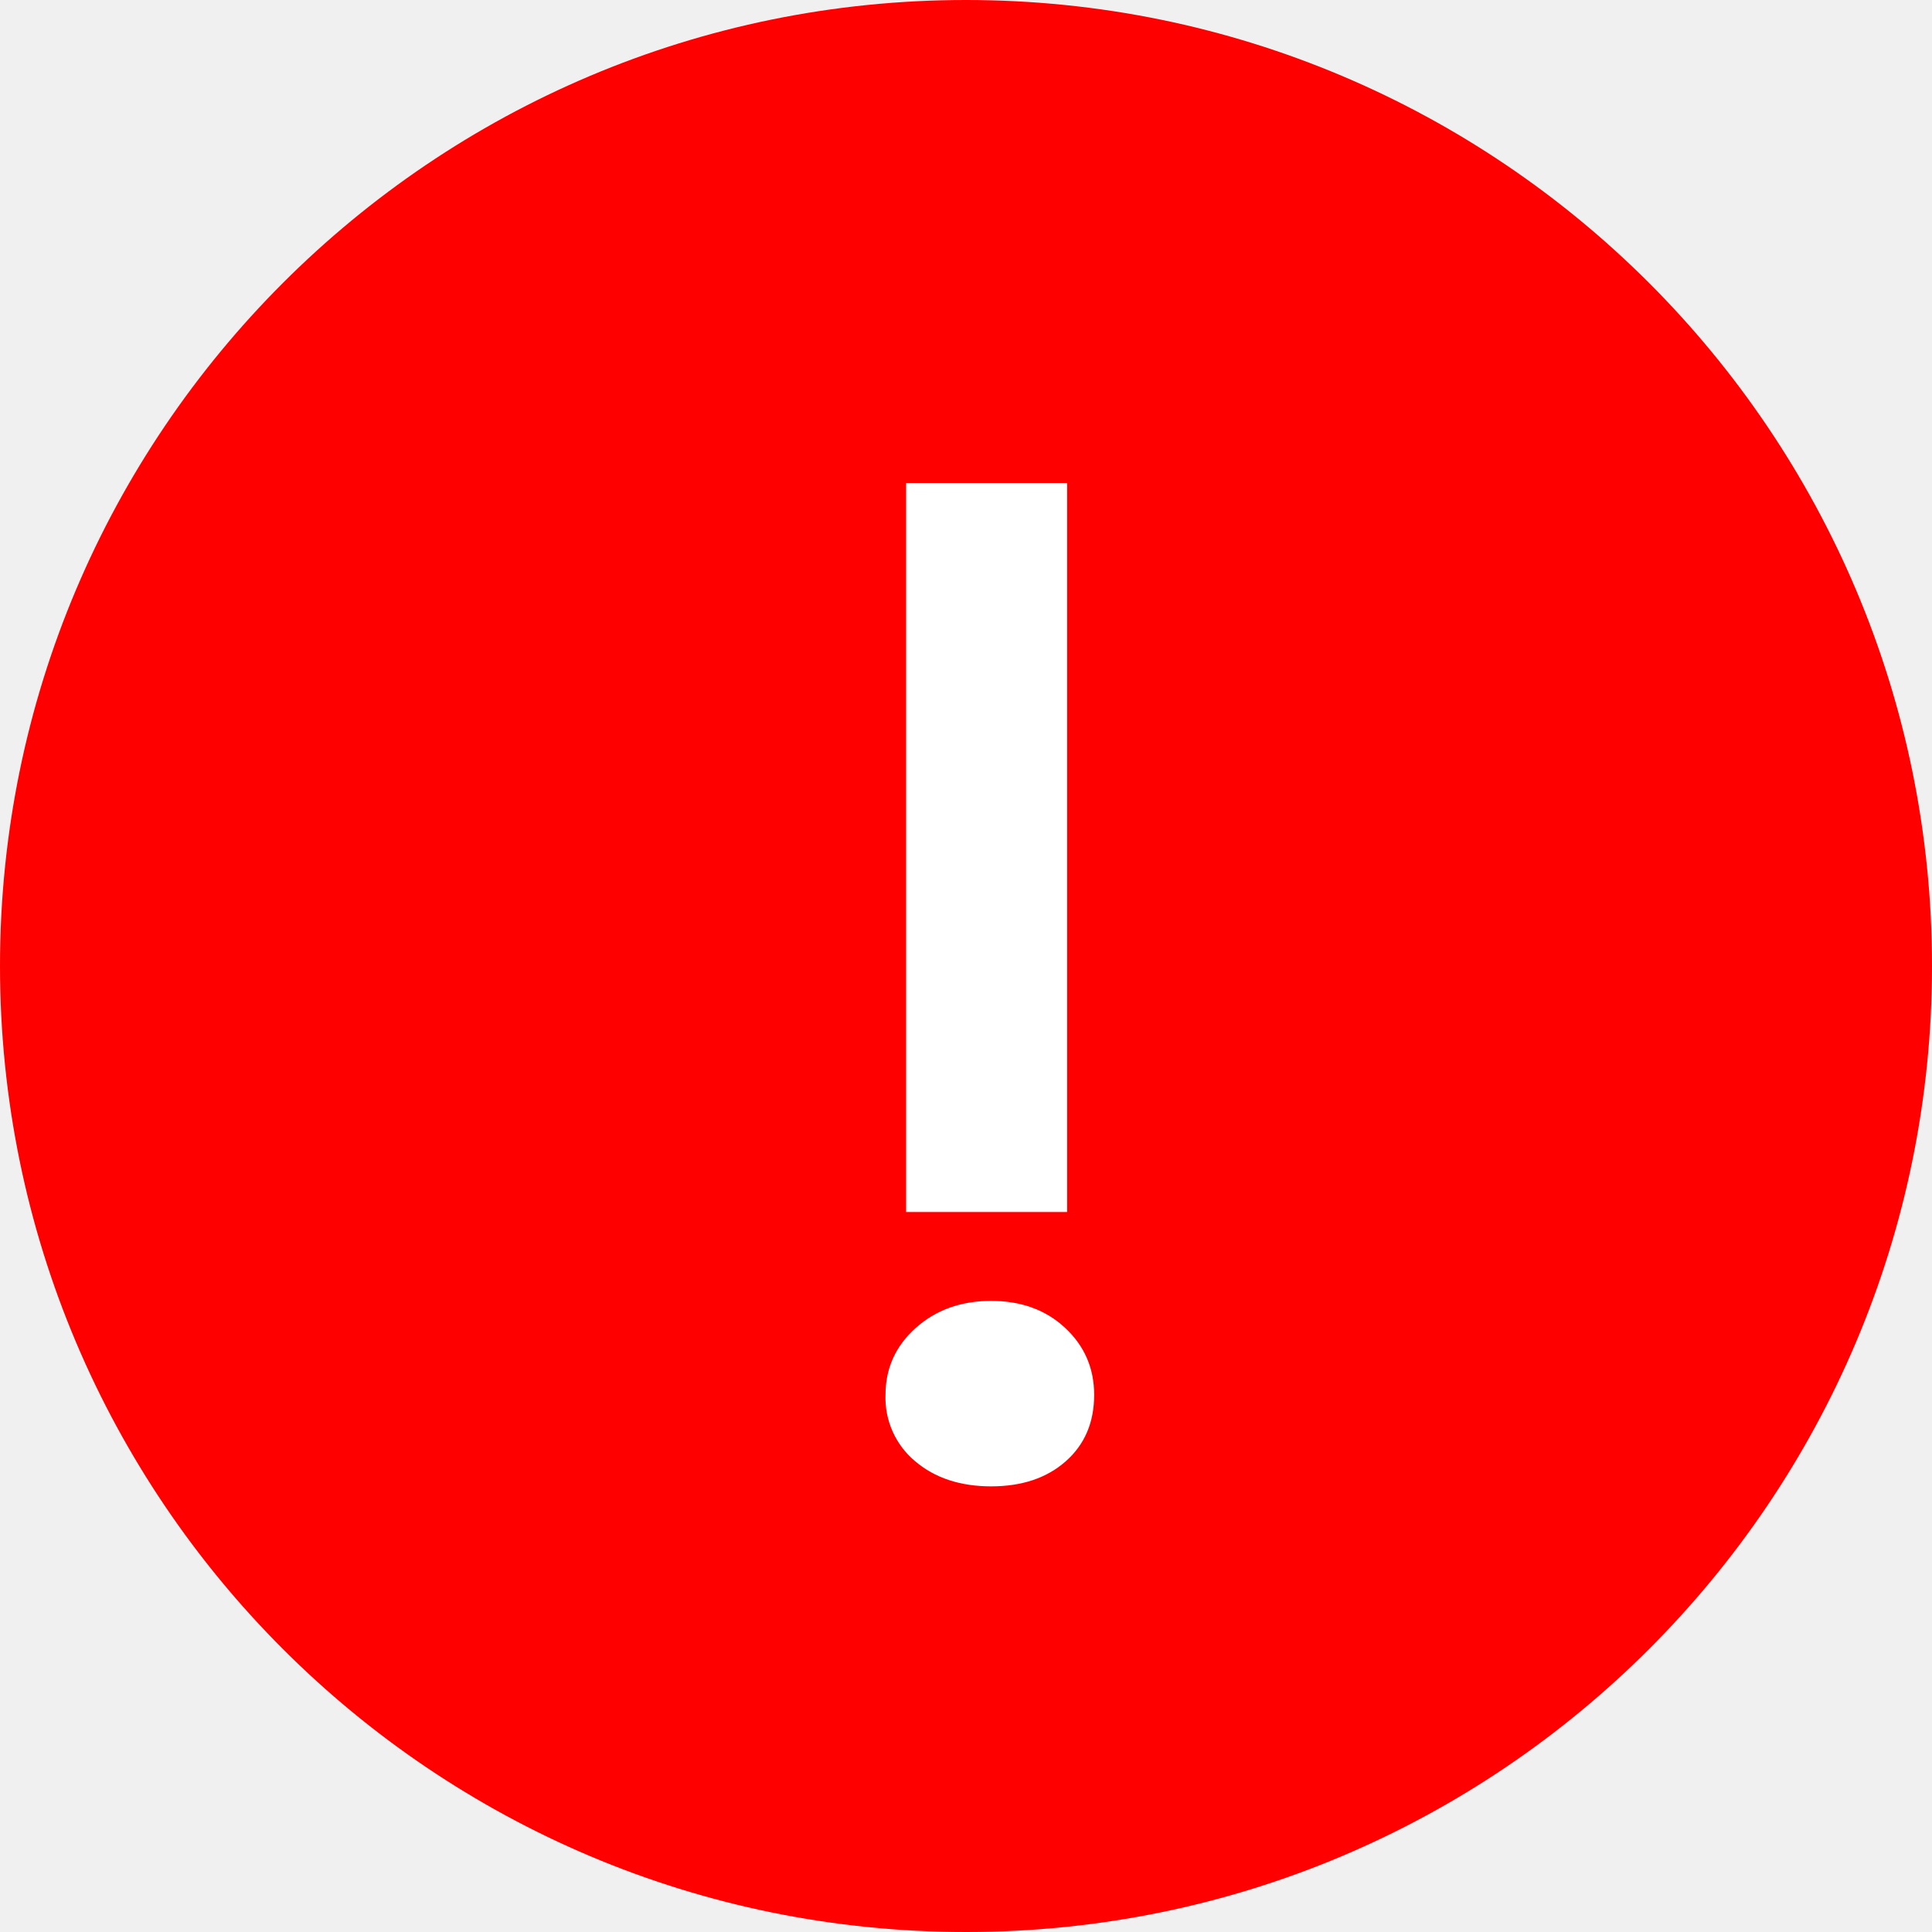
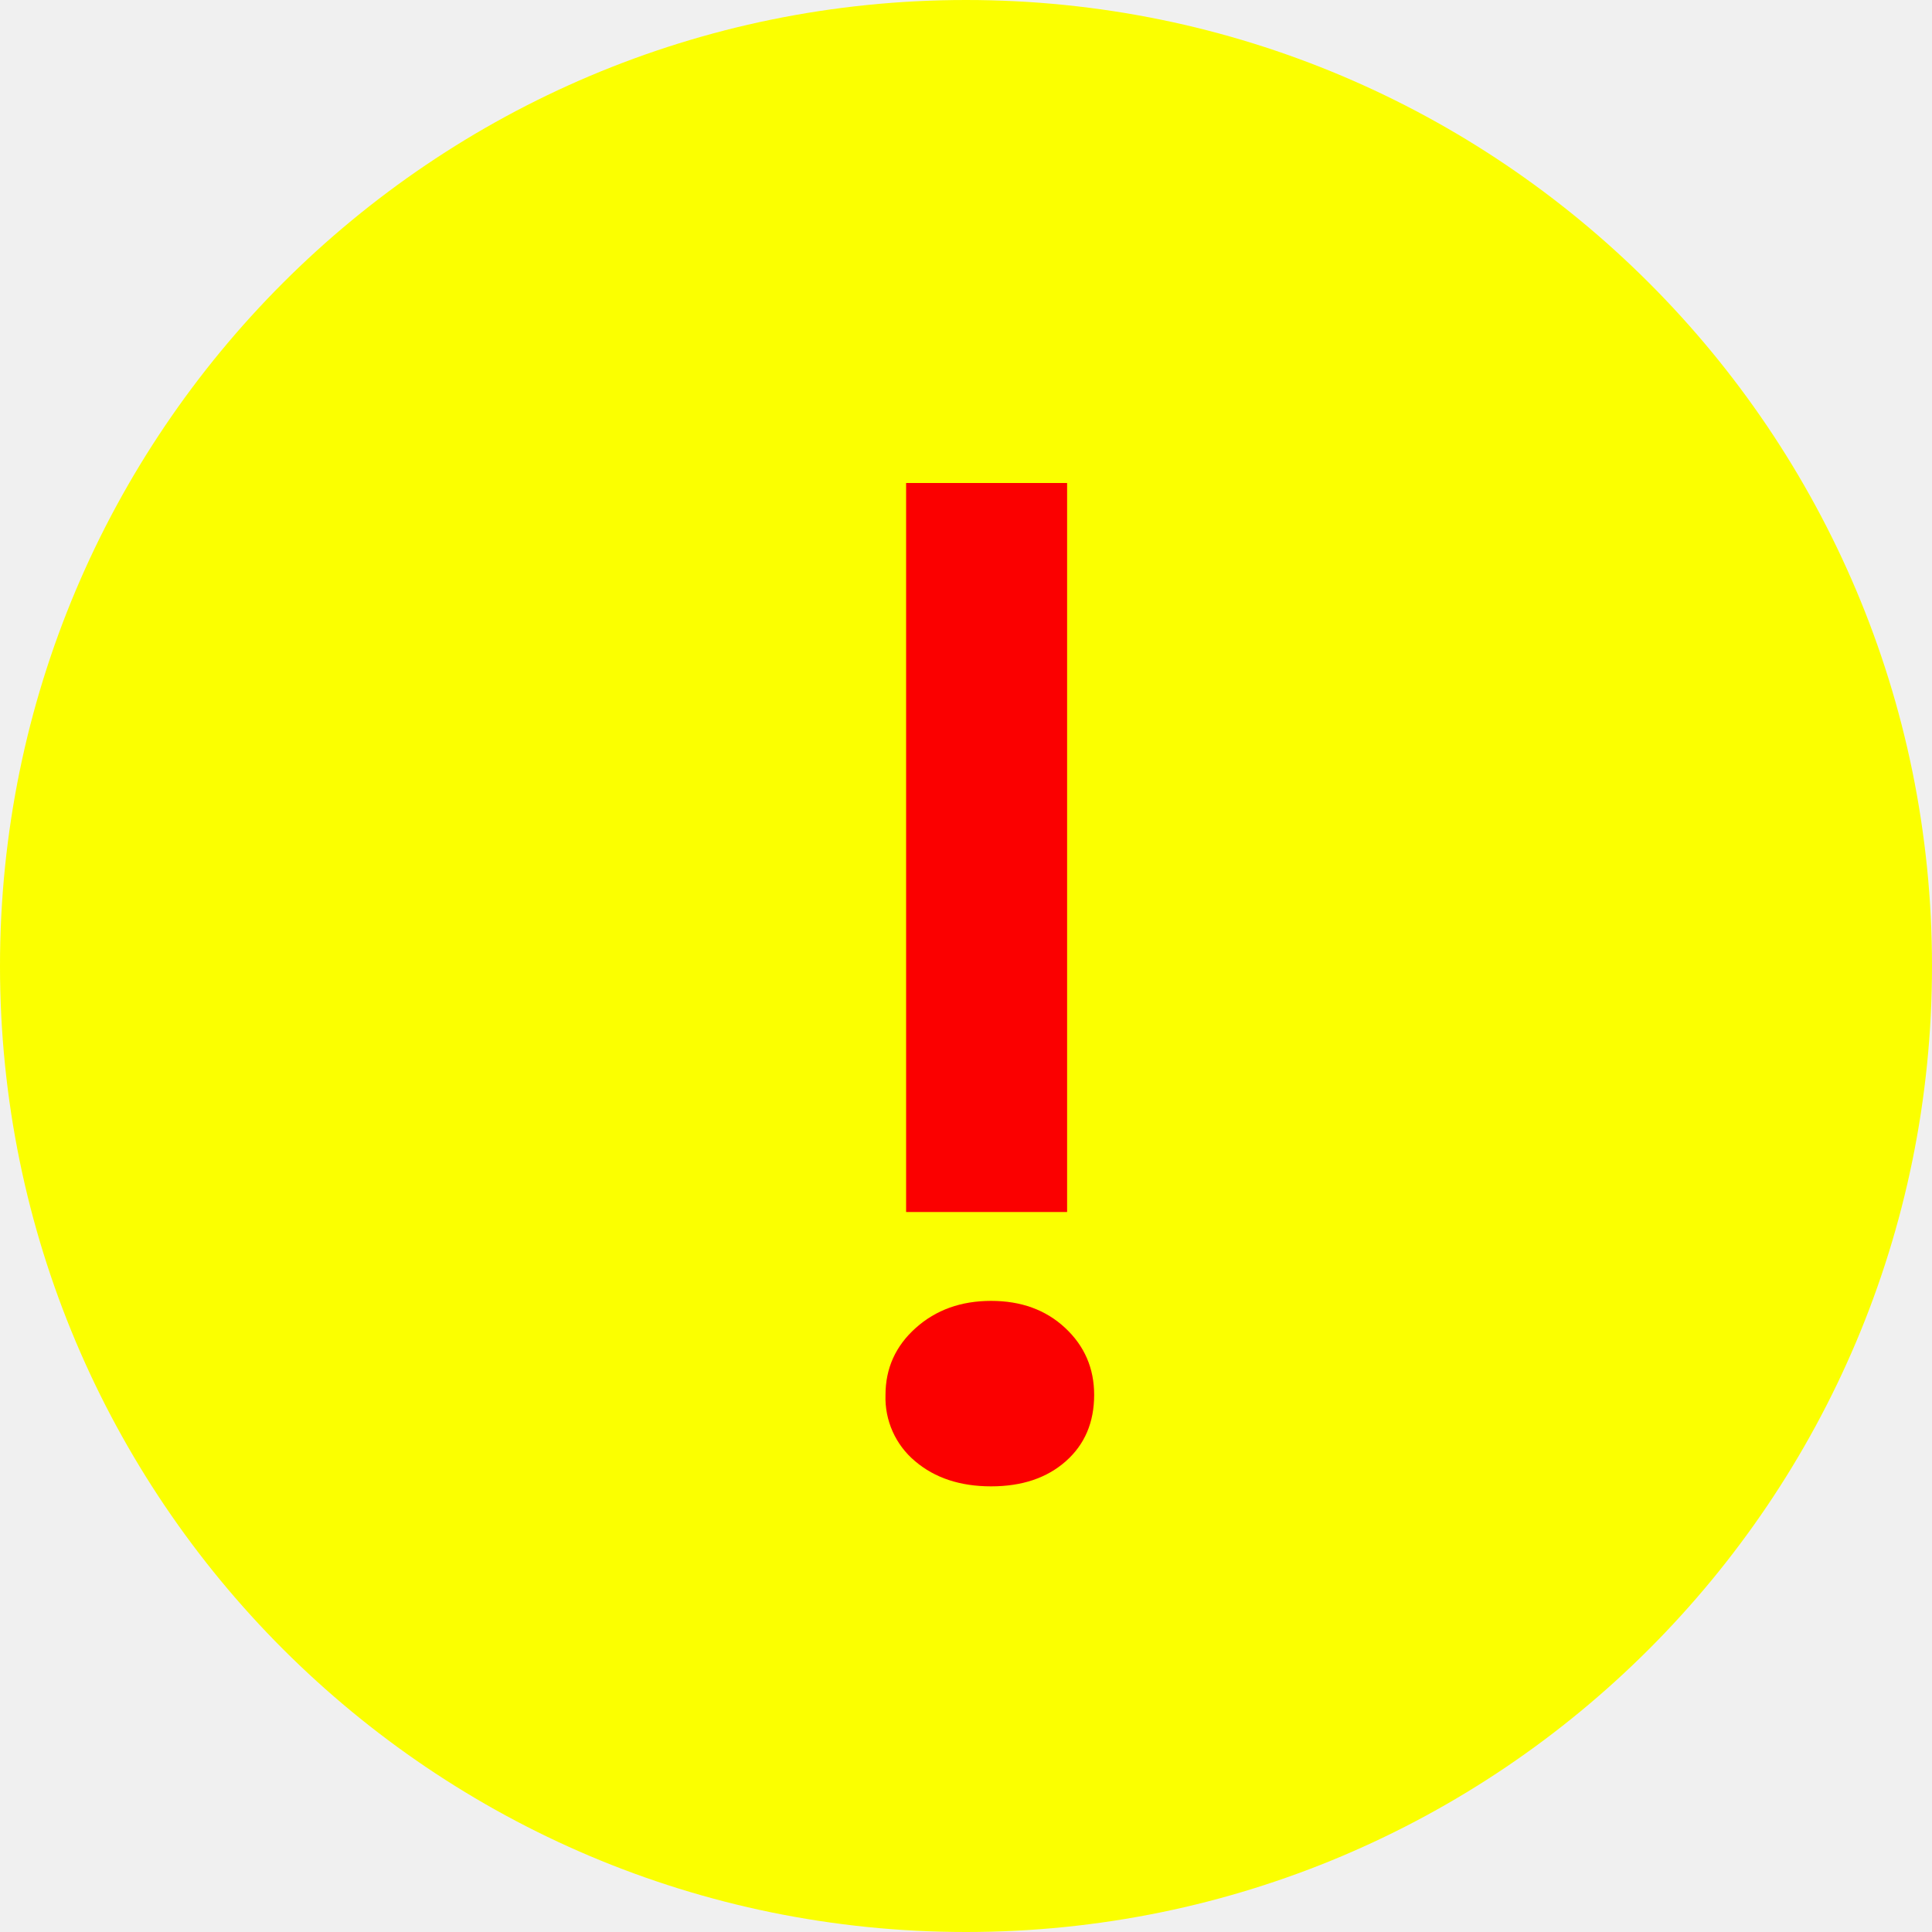
<svg xmlns="http://www.w3.org/2000/svg" width="24" height="24">
  <g fill="none" fill-rule="evenodd">
-     <circle cx="12" cy="12" r="12" fill="red" />
-     <path fill="#FFF" fill-rule="nonzero" d="M13.256 6v9.056h-2V6h2zm-.944 12.464c-.384 0-.699-.104-.944-.312a1.027 1.027 0 0 1-.368-.824c0-.33.125-.608.376-.832.25-.224.563-.336.936-.336.373 0 .68.112.92.336.24.224.36.501.36.832 0 .341-.117.616-.352.824-.235.208-.544.312-.928.312z" />
+     <circle cx="12" cy="12" r="12" fill="rgb(251,255,0)" />
+     <path fill="rgba(251,0,0)" fill-rule="nonzero" d="M13.256 6v9.056h-2V6h2zm-.944 12.464c-.384 0-.699-.104-.944-.312a1.027 1.027 0 0 1-.368-.824c0-.33.125-.608.376-.832.25-.224.563-.336.936-.336.373 0 .68.112.92.336.24.224.36.501.36.832 0 .341-.117.616-.352.824-.235.208-.544.312-.928.312z" />
  </g>
</svg>
